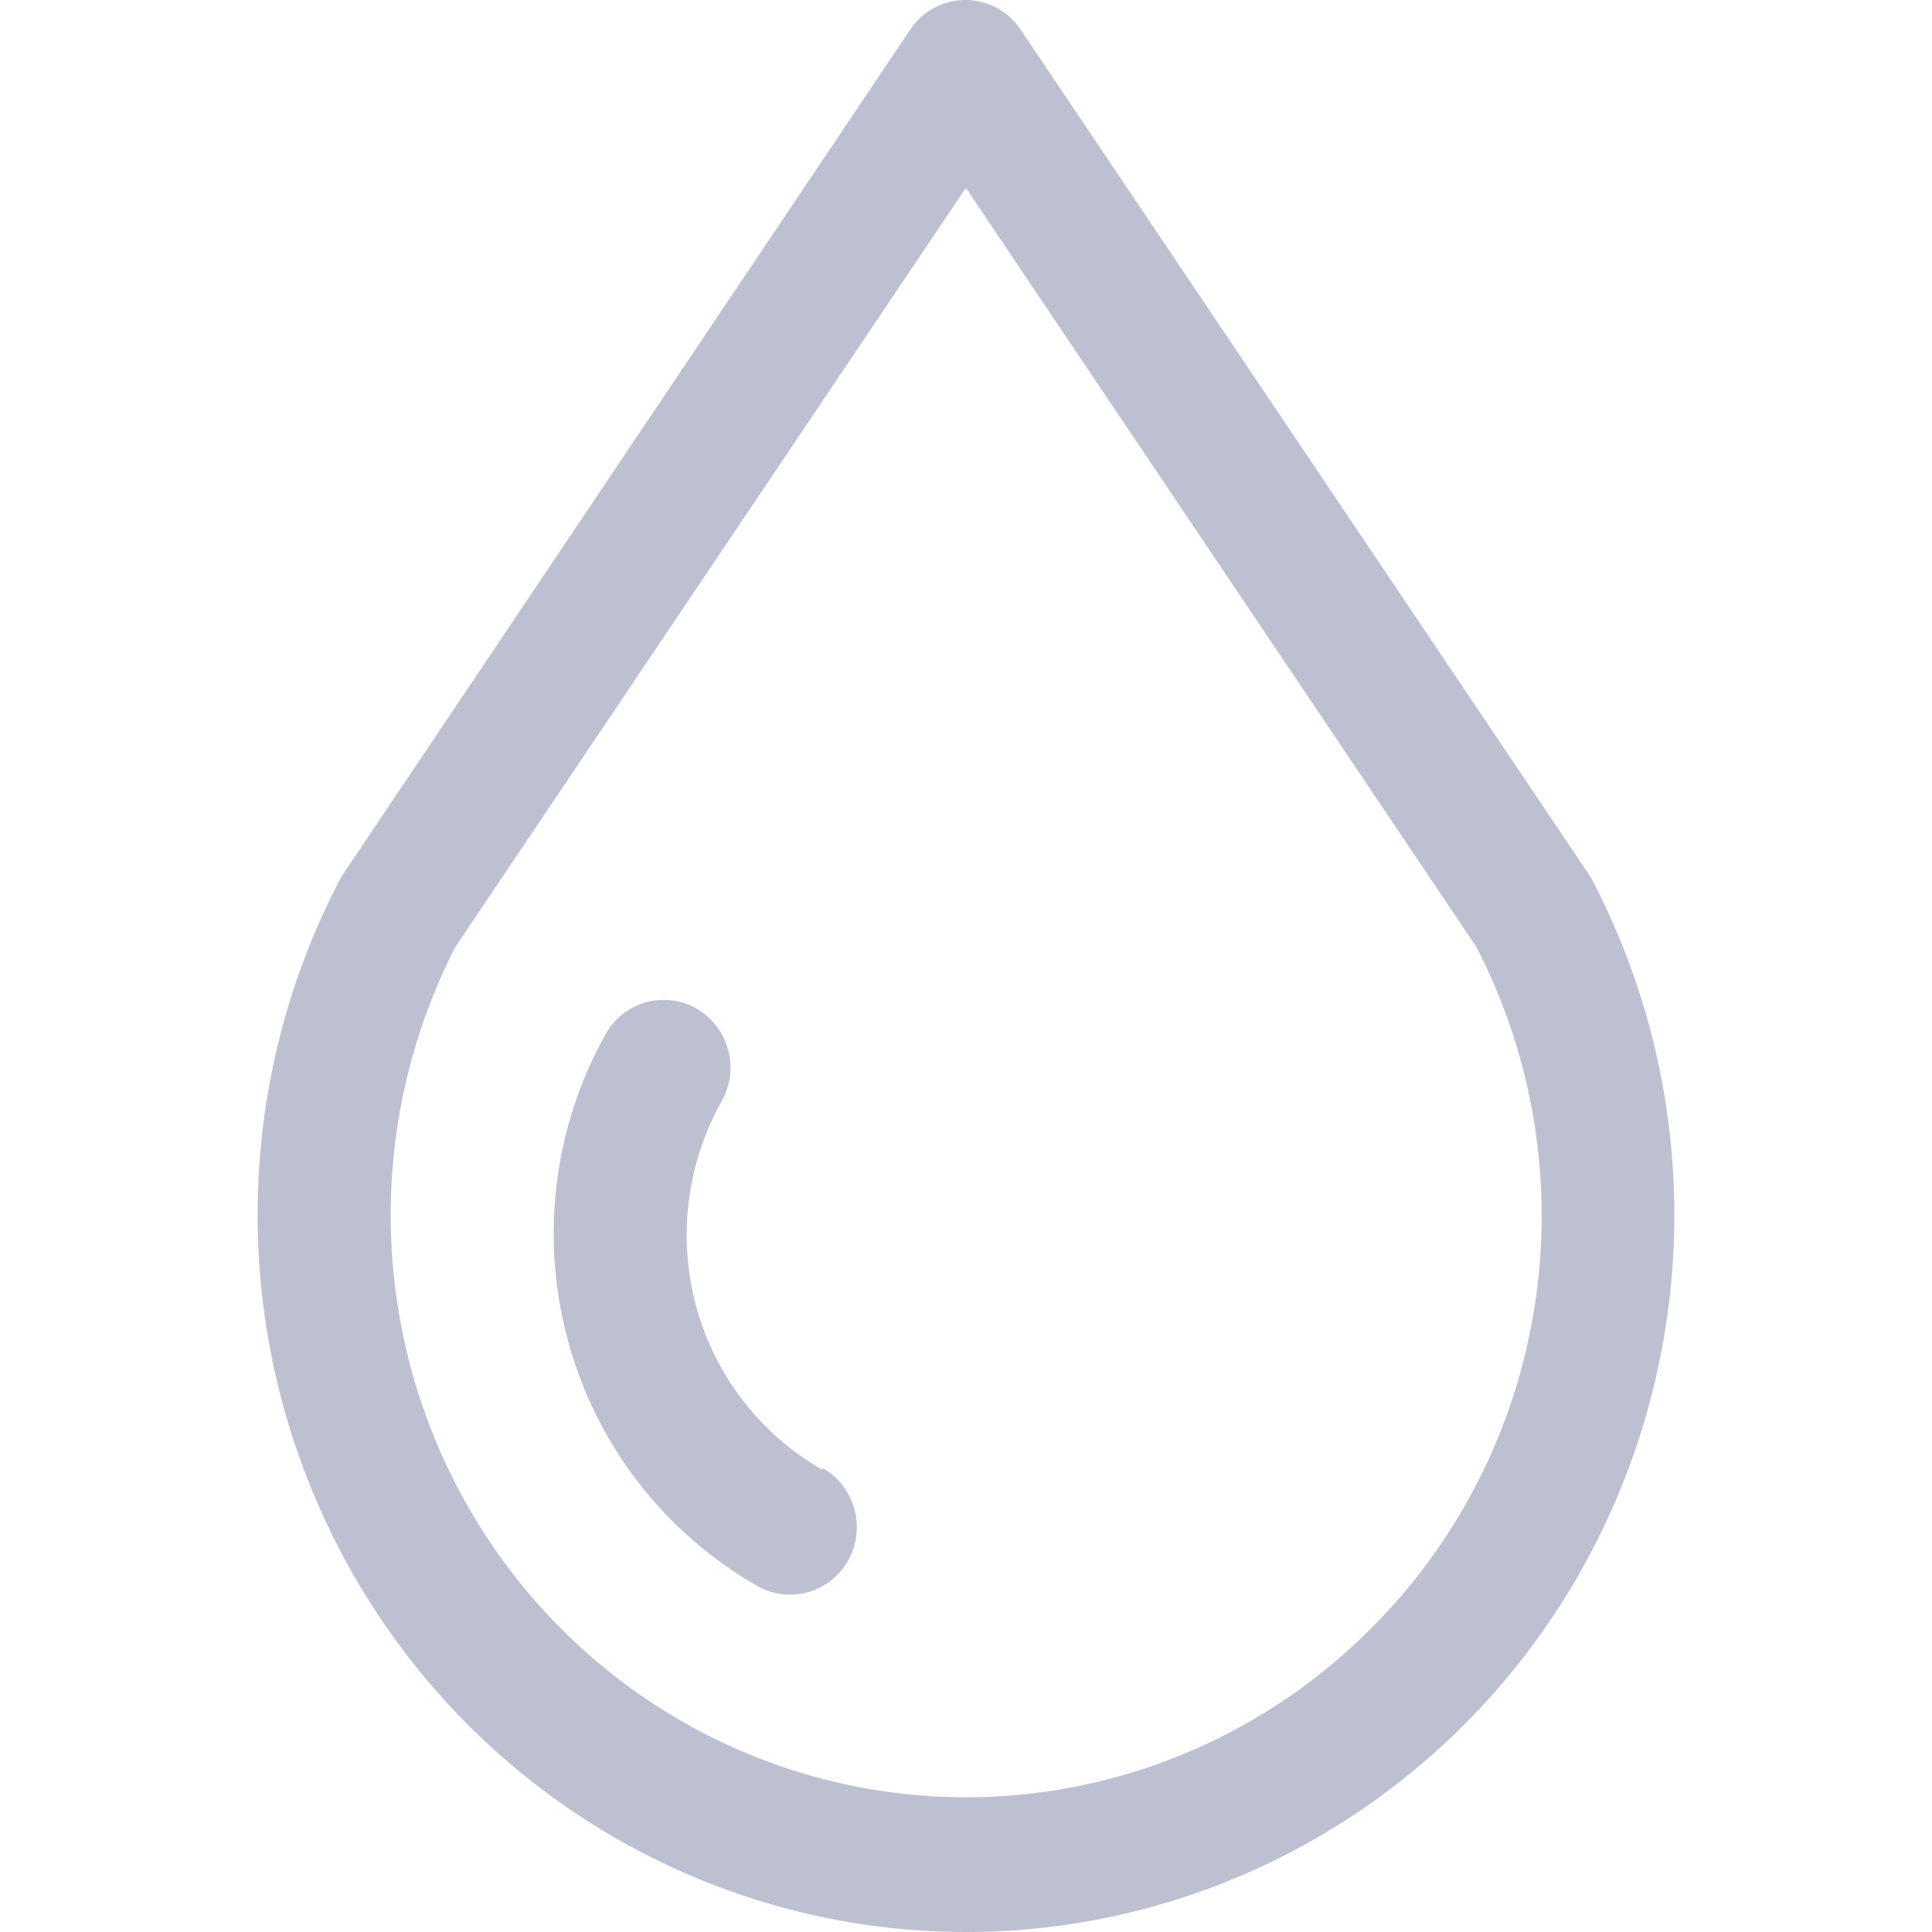
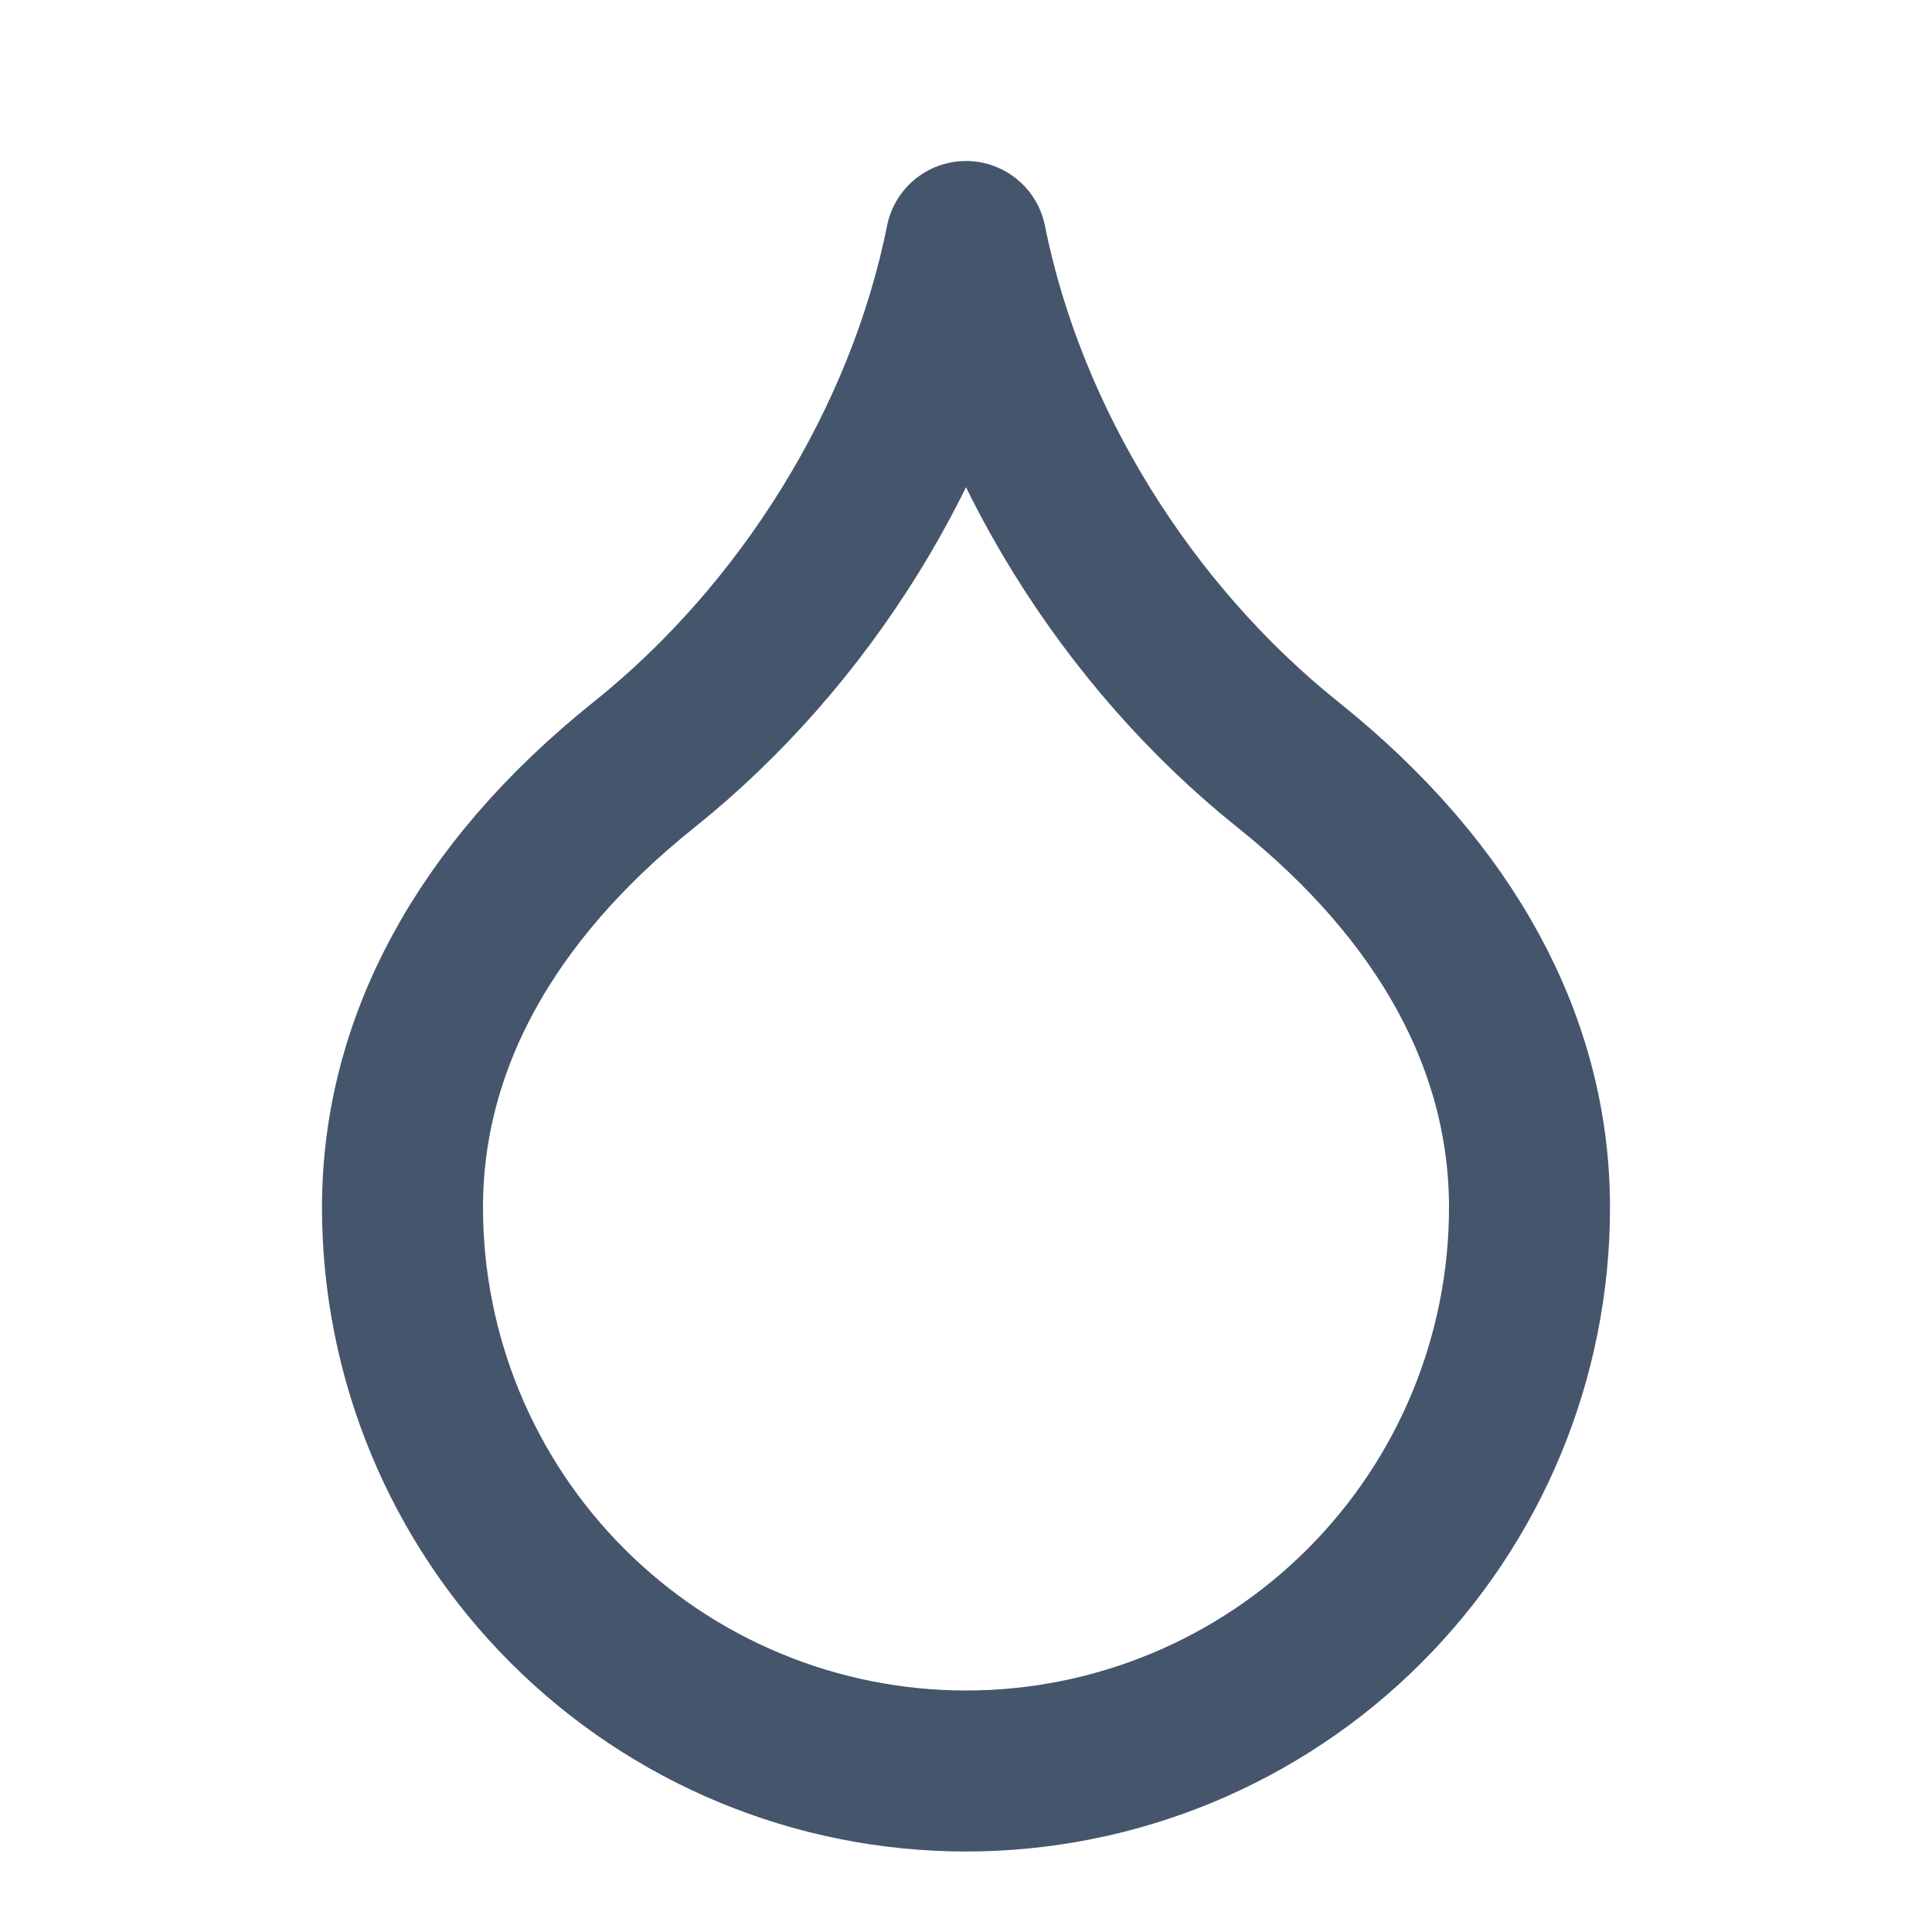
- <svg xmlns="http://www.w3.org/2000/svg" width="30" height="30" fill="#bdc0d1">
-   <path d="M24.671 13.576L15.853.467A1.03 1.03 0 0 0 14.991 0a1.03 1.03 0 0 0-.862.467L5.326 13.576a.95.95 0 0 0-.059.102 11.25 11.25 0 0 0 .316 10.94C7.573 27.958 11.147 30 14.999 30s7.426-2.042 9.418-5.381a11.25 11.25 0 0 0 .315-10.94.97.97 0 0 0-.062-.102zm-3.357 11.686c-2.028 2.051-4.904 2.993-7.734 2.531s-5.269-2.268-6.559-4.859a9.14 9.14 0 0 1 .048-8.227l7.929-11.79 7.929 11.79a9.1 9.1 0 0 1 .908 5.546c-.29 1.9-1.174 3.654-2.521 5.009zm-8.55-2.443a4.18 4.18 0 0 1-1.953-2.532 4.24 4.24 0 0 1 .395-3.187 1.06 1.06 0 0 0-.382-1.434 1.03 1.03 0 0 0-1.417.387 6.34 6.34 0 0 0-.584 4.777 6.27 6.27 0 0 0 2.927 3.792c.497.289 1.132.116 1.418-.387a1.06 1.06 0 0 0-.384-1.434z" />
+ <svg xmlns="http://www.w3.org/2000/svg" width="18" height="18" viewBox="0 0 18 18" fill="none">
+   <path d="M9 16.5C10.392 16.5 11.728 15.947 12.712 14.962C13.697 13.978 14.25 12.642 14.25 11.25C14.25 9.75 13.5 8.325 12 7.125C10.5 5.925 9.375 4.125 9 2.25C8.625 4.125 7.5 5.925 6 7.125C4.5 8.325 3.75 9.75 3.75 11.25C3.75 12.642 4.303 13.978 5.288 14.962C6.272 15.947 7.608 16.5 9 16.5Z" stroke="#45556C" stroke-width="1.5" stroke-linecap="round" stroke-linejoin="round" />
</svg>
